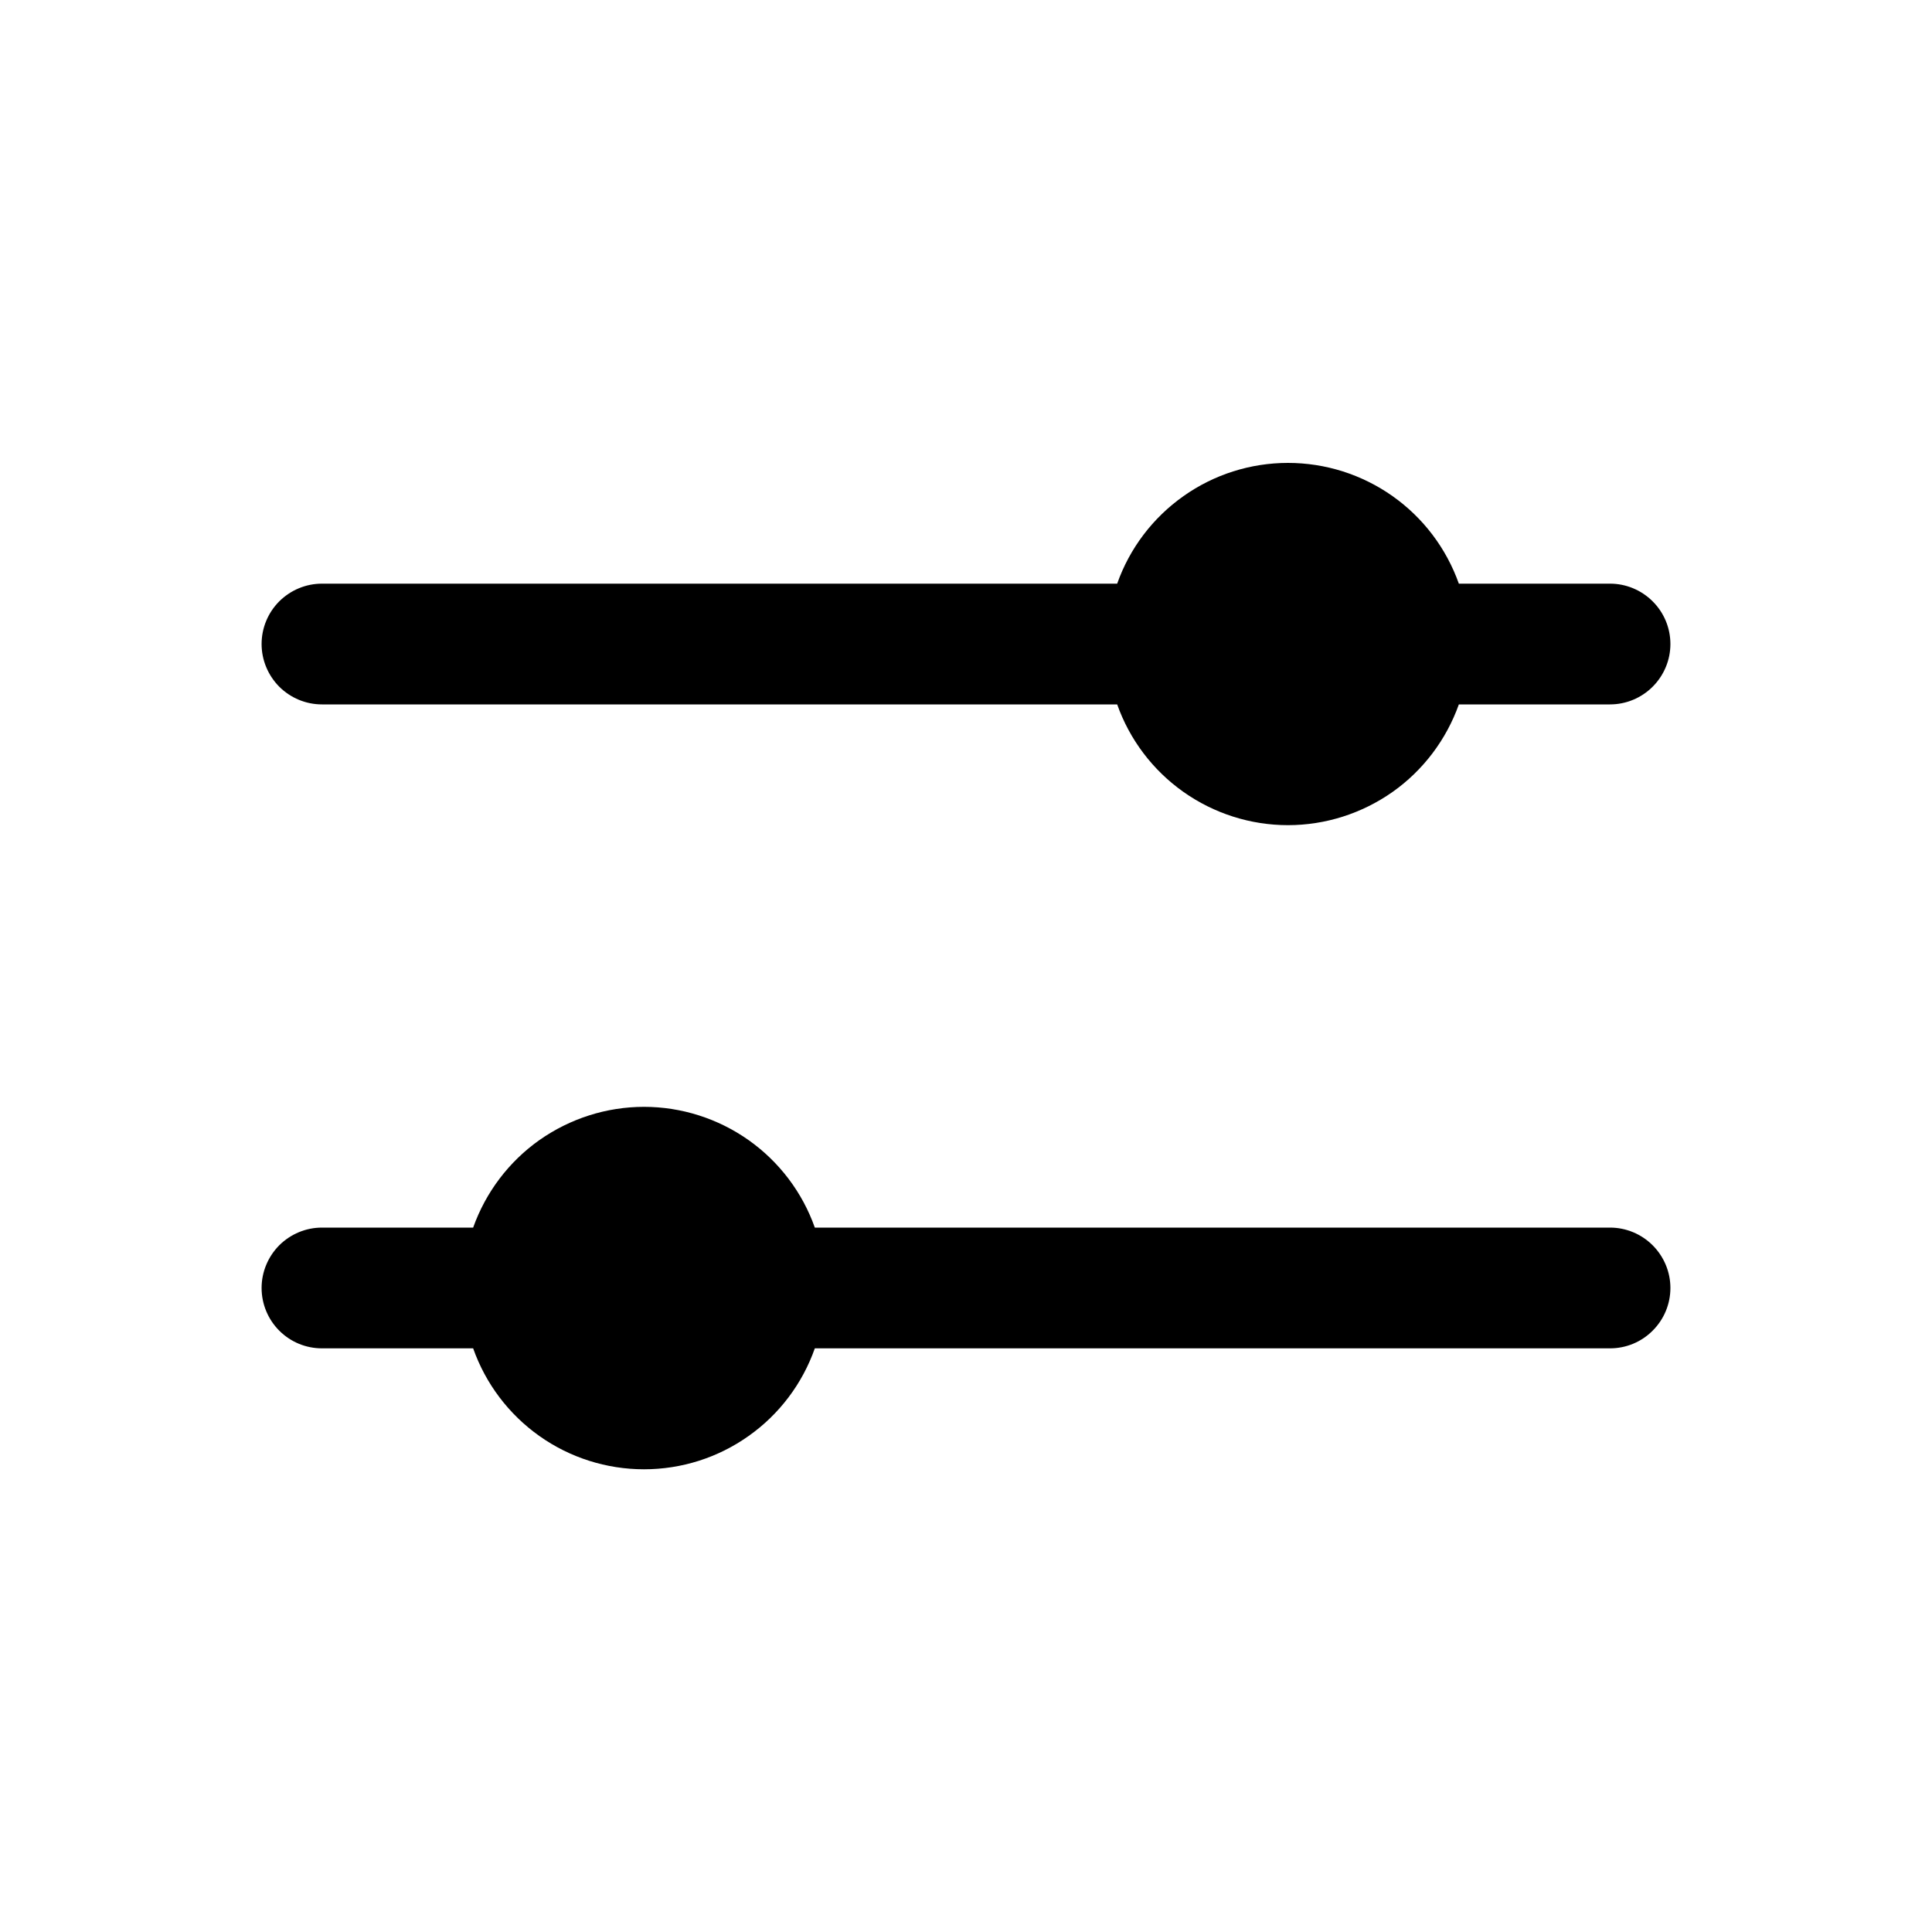
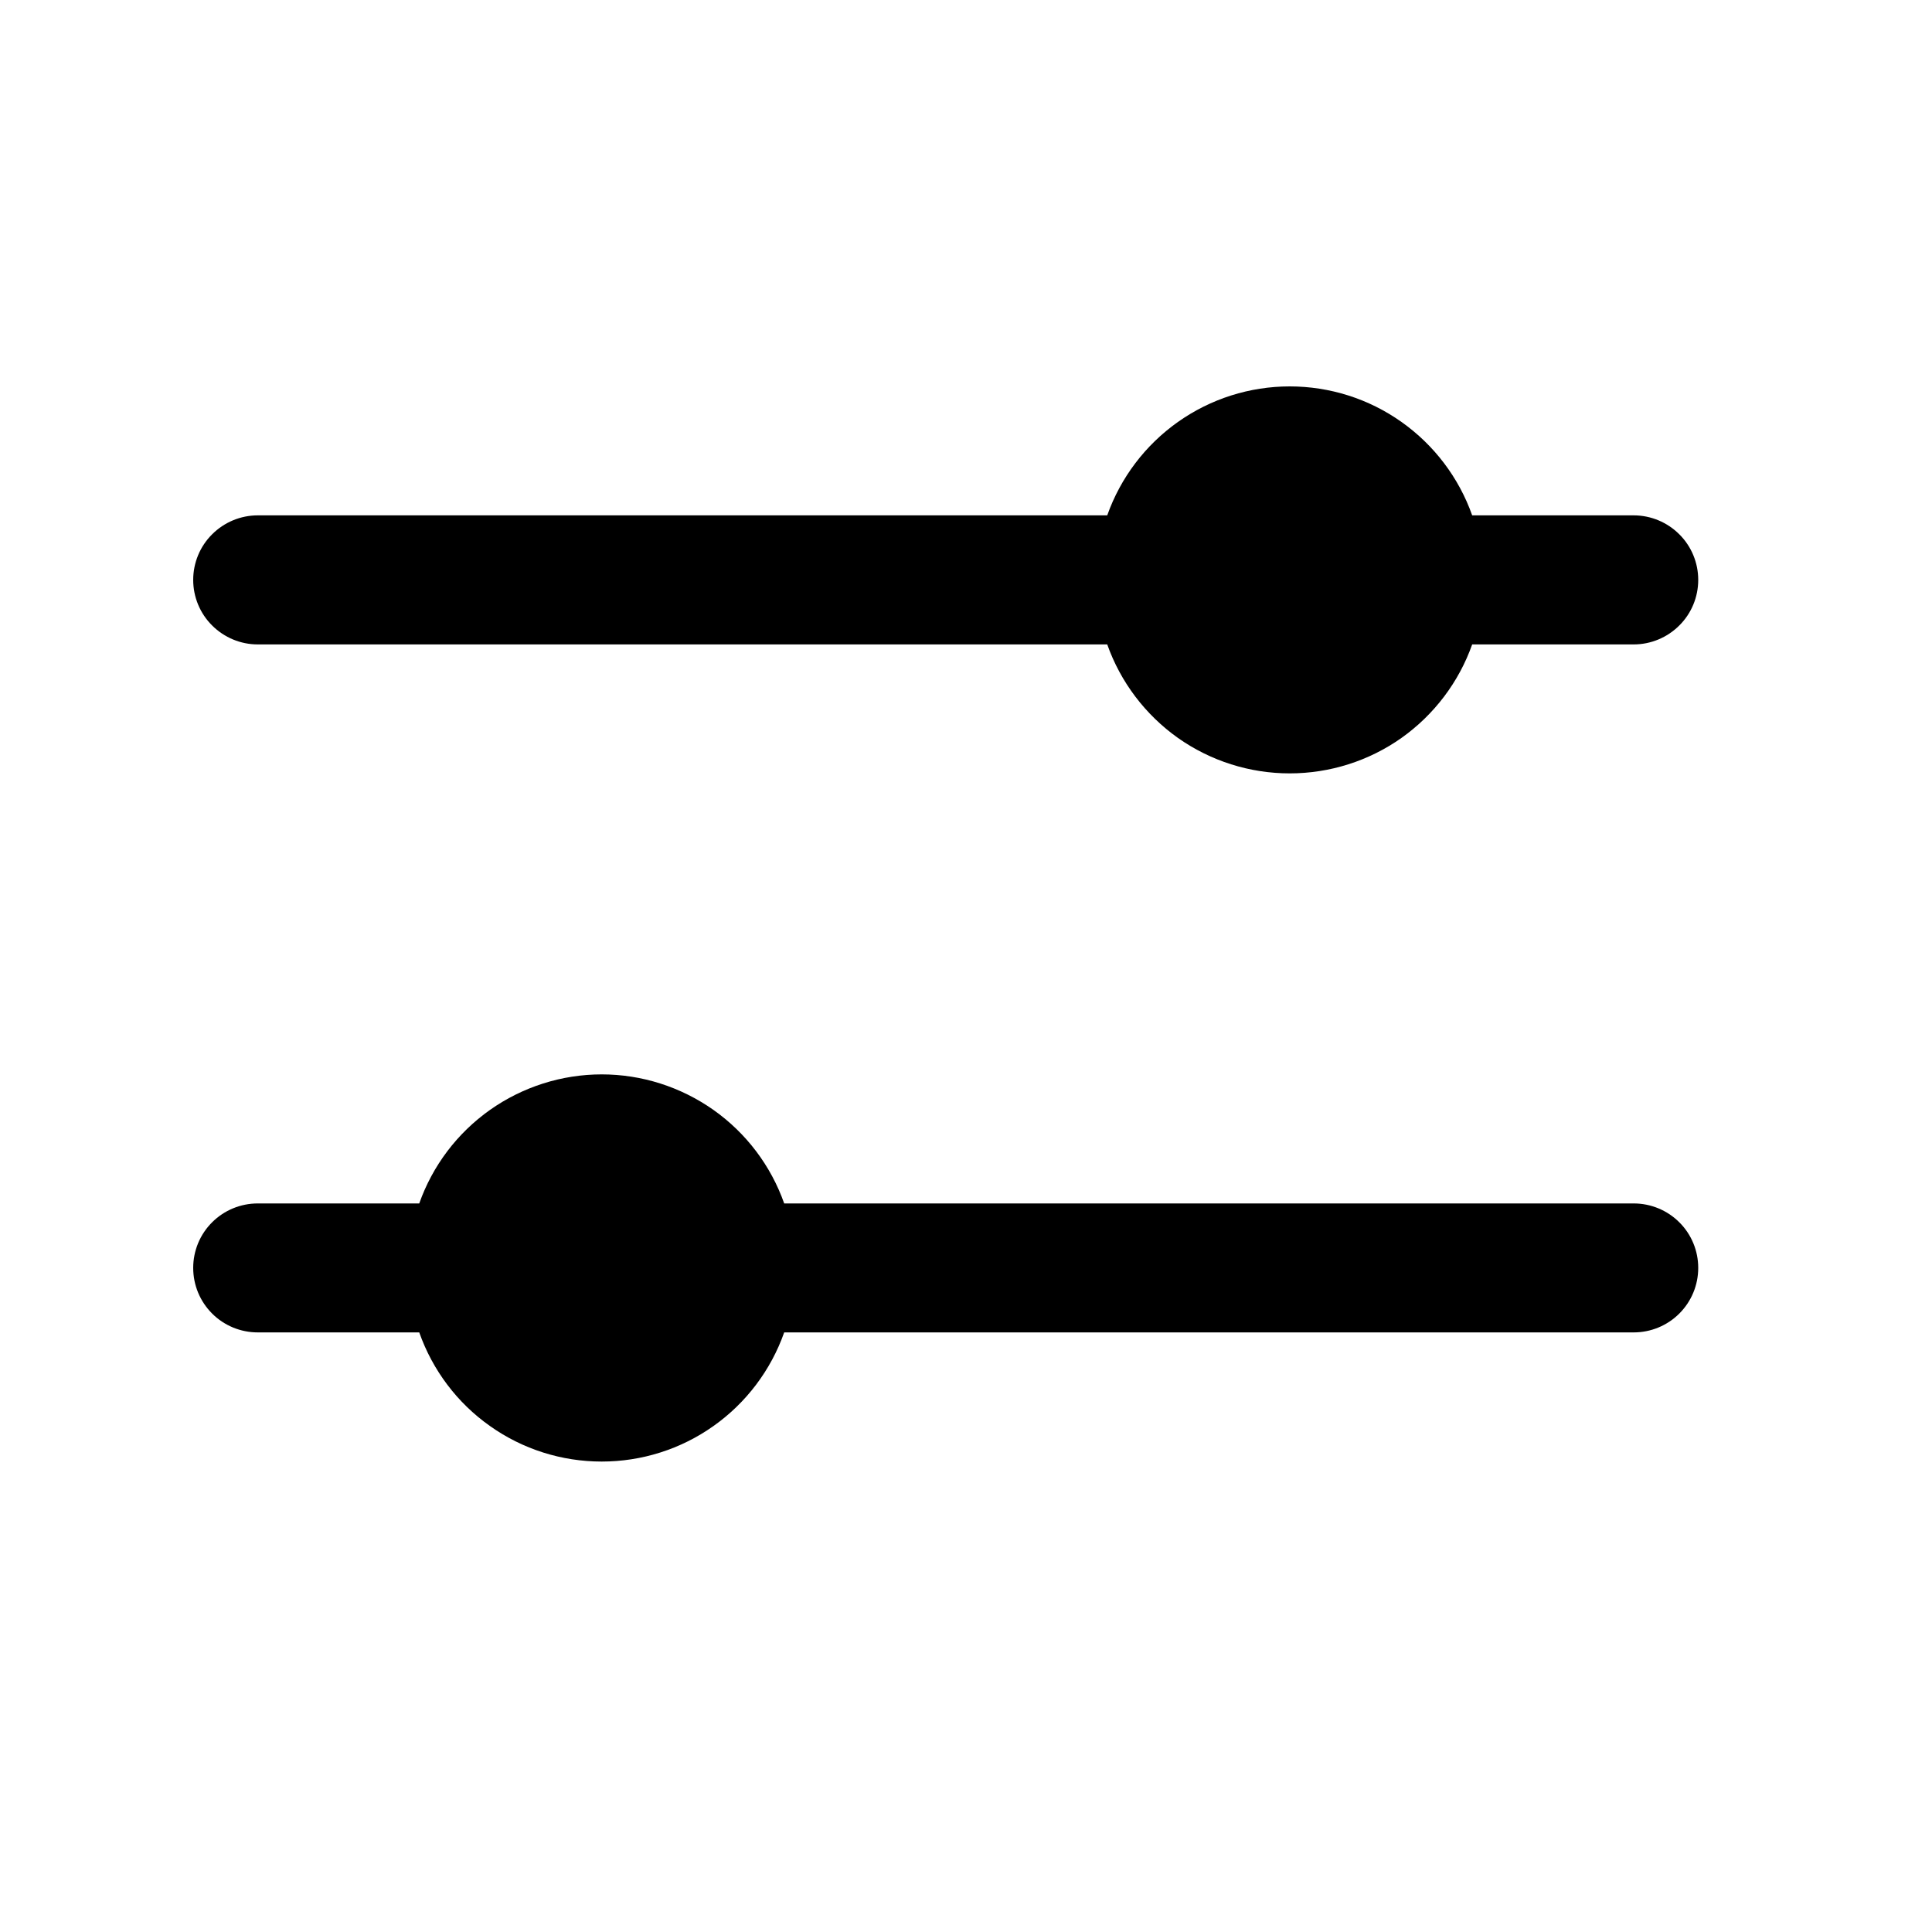
<svg xmlns="http://www.w3.org/2000/svg" width="20" height="20" viewBox="0 0 20 20" fill="none">
-   <path d="M11.565 7.292H3.333C3.167 7.292 3.009 7.226 2.891 7.109C2.774 6.991 2.708 6.832 2.708 6.667C2.708 6.501 2.774 6.342 2.891 6.225C3.009 6.108 3.167 6.042 3.333 6.042H11.565C11.694 5.676 11.934 5.36 12.251 5.136C12.567 4.912 12.945 4.792 13.333 4.792C13.721 4.792 14.099 4.912 14.416 5.136C14.733 5.36 14.972 5.676 15.102 6.042H16.667C16.832 6.042 16.991 6.108 17.108 6.225C17.226 6.342 17.292 6.501 17.292 6.667C17.292 6.832 17.226 6.991 17.108 7.109C16.991 7.226 16.832 7.292 16.667 7.292H15.102C14.972 7.657 14.733 7.974 14.416 8.198C14.099 8.421 13.721 8.542 13.333 8.542C12.945 8.542 12.567 8.421 12.251 8.198C11.934 7.974 11.694 7.657 11.565 7.292ZM16.667 13.958C16.832 13.958 16.991 13.893 17.108 13.775C17.226 13.658 17.292 13.499 17.292 13.333C17.292 13.168 17.226 13.009 17.108 12.891C16.991 12.774 16.832 12.708 16.667 12.708H8.435C8.306 12.343 8.066 12.026 7.749 11.802C7.433 11.579 7.054 11.458 6.667 11.458C6.279 11.458 5.901 11.579 5.584 11.802C5.267 12.026 5.028 12.343 4.898 12.708H3.333C3.167 12.708 3.009 12.774 2.891 12.891C2.774 13.009 2.708 13.168 2.708 13.333C2.708 13.499 2.774 13.658 2.891 13.775C3.009 13.893 3.167 13.958 3.333 13.958H4.898C5.027 14.324 5.267 14.641 5.583 14.865C5.9 15.09 6.279 15.21 6.667 15.21C7.055 15.21 7.433 15.09 7.75 14.865C8.067 14.641 8.306 14.324 8.435 13.958H16.667Z" fill="black" />
+   <path d="M11.462 6.671H2.668C2.491 6.671 2.321 6.6 2.196 6.475C2.07 6.35 2 6.18 2 6.003C2 5.826 2.07 5.656 2.196 5.531C2.321 5.406 2.491 5.335 2.668 5.335H11.462C11.6 4.945 11.856 4.607 12.194 4.368C12.533 4.128 12.937 4 13.351 4C13.765 4 14.17 4.128 14.508 4.368C14.846 4.607 15.102 4.945 15.24 5.335H16.912C17.089 5.335 17.259 5.406 17.384 5.531C17.51 5.656 17.58 5.826 17.58 6.003C17.58 6.18 17.51 6.35 17.384 6.475C17.259 6.6 17.089 6.671 16.912 6.671H15.24C15.102 7.061 14.846 7.399 14.508 7.639C14.17 7.878 13.765 8.006 13.351 8.006C12.937 8.006 12.533 7.878 12.194 7.639C11.856 7.399 11.6 7.061 11.462 6.671ZM16.912 13.793C17.089 13.793 17.259 13.723 17.384 13.598C17.51 13.472 17.58 13.303 17.58 13.125C17.58 12.948 17.51 12.778 17.384 12.653C17.259 12.528 17.089 12.458 16.912 12.458H8.118C7.98 12.067 7.724 11.729 7.386 11.49C7.047 11.251 6.643 11.122 6.229 11.122C5.815 11.122 5.41 11.251 5.072 11.49C4.734 11.729 4.478 12.067 4.34 12.458H2.668C2.491 12.458 2.321 12.528 2.196 12.653C2.07 12.778 2 12.948 2 13.125C2 13.303 2.07 13.472 2.196 13.598C2.321 13.723 2.491 13.793 2.668 13.793H4.34C4.478 14.184 4.733 14.523 5.072 14.762C5.41 15.002 5.814 15.13 6.229 15.13C6.643 15.13 7.048 15.002 7.386 14.762C7.724 14.523 7.98 14.184 8.118 13.793H16.912Z" fill="black" />
</svg>
